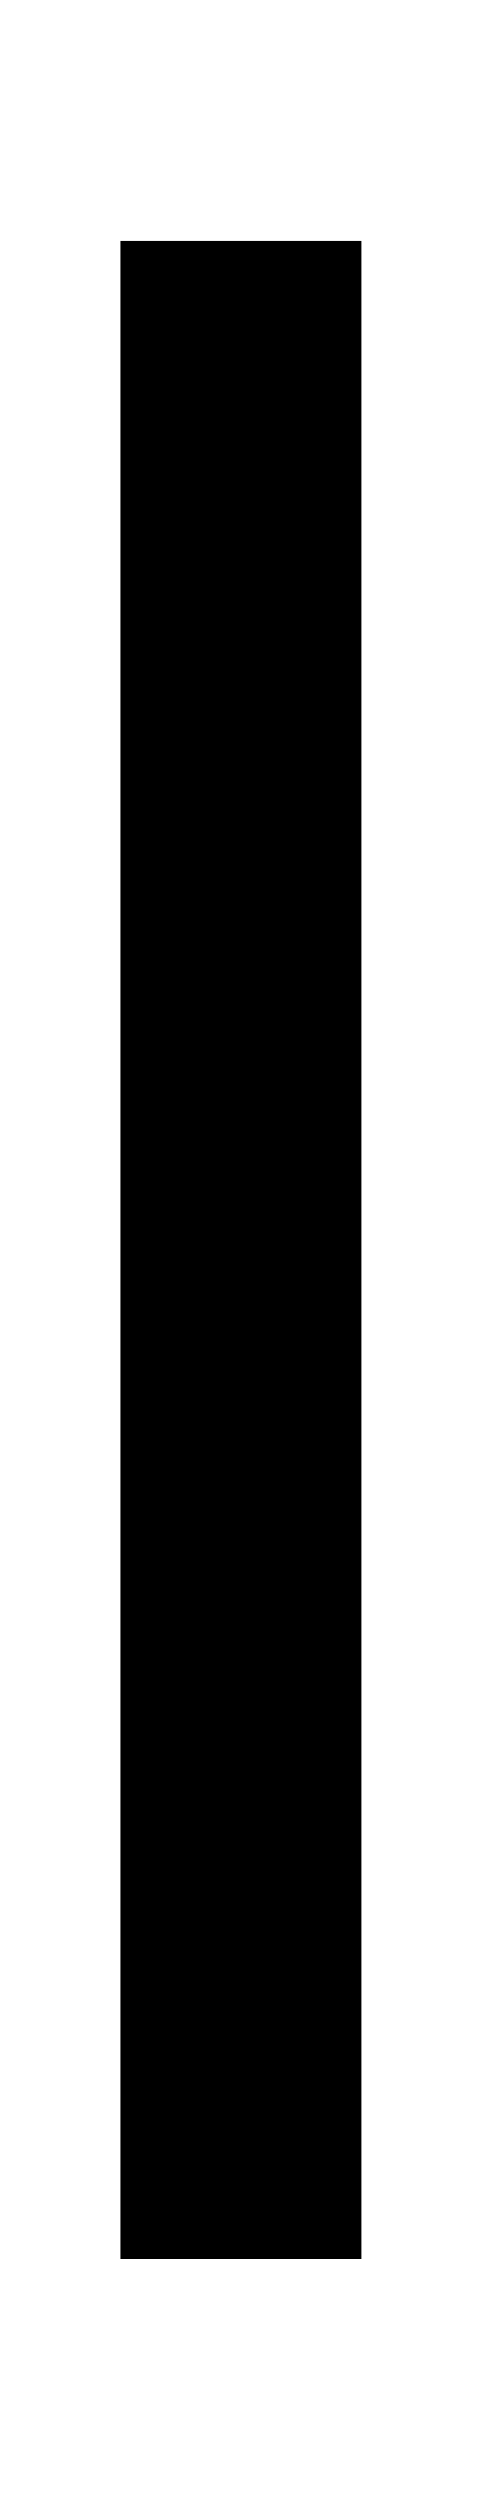
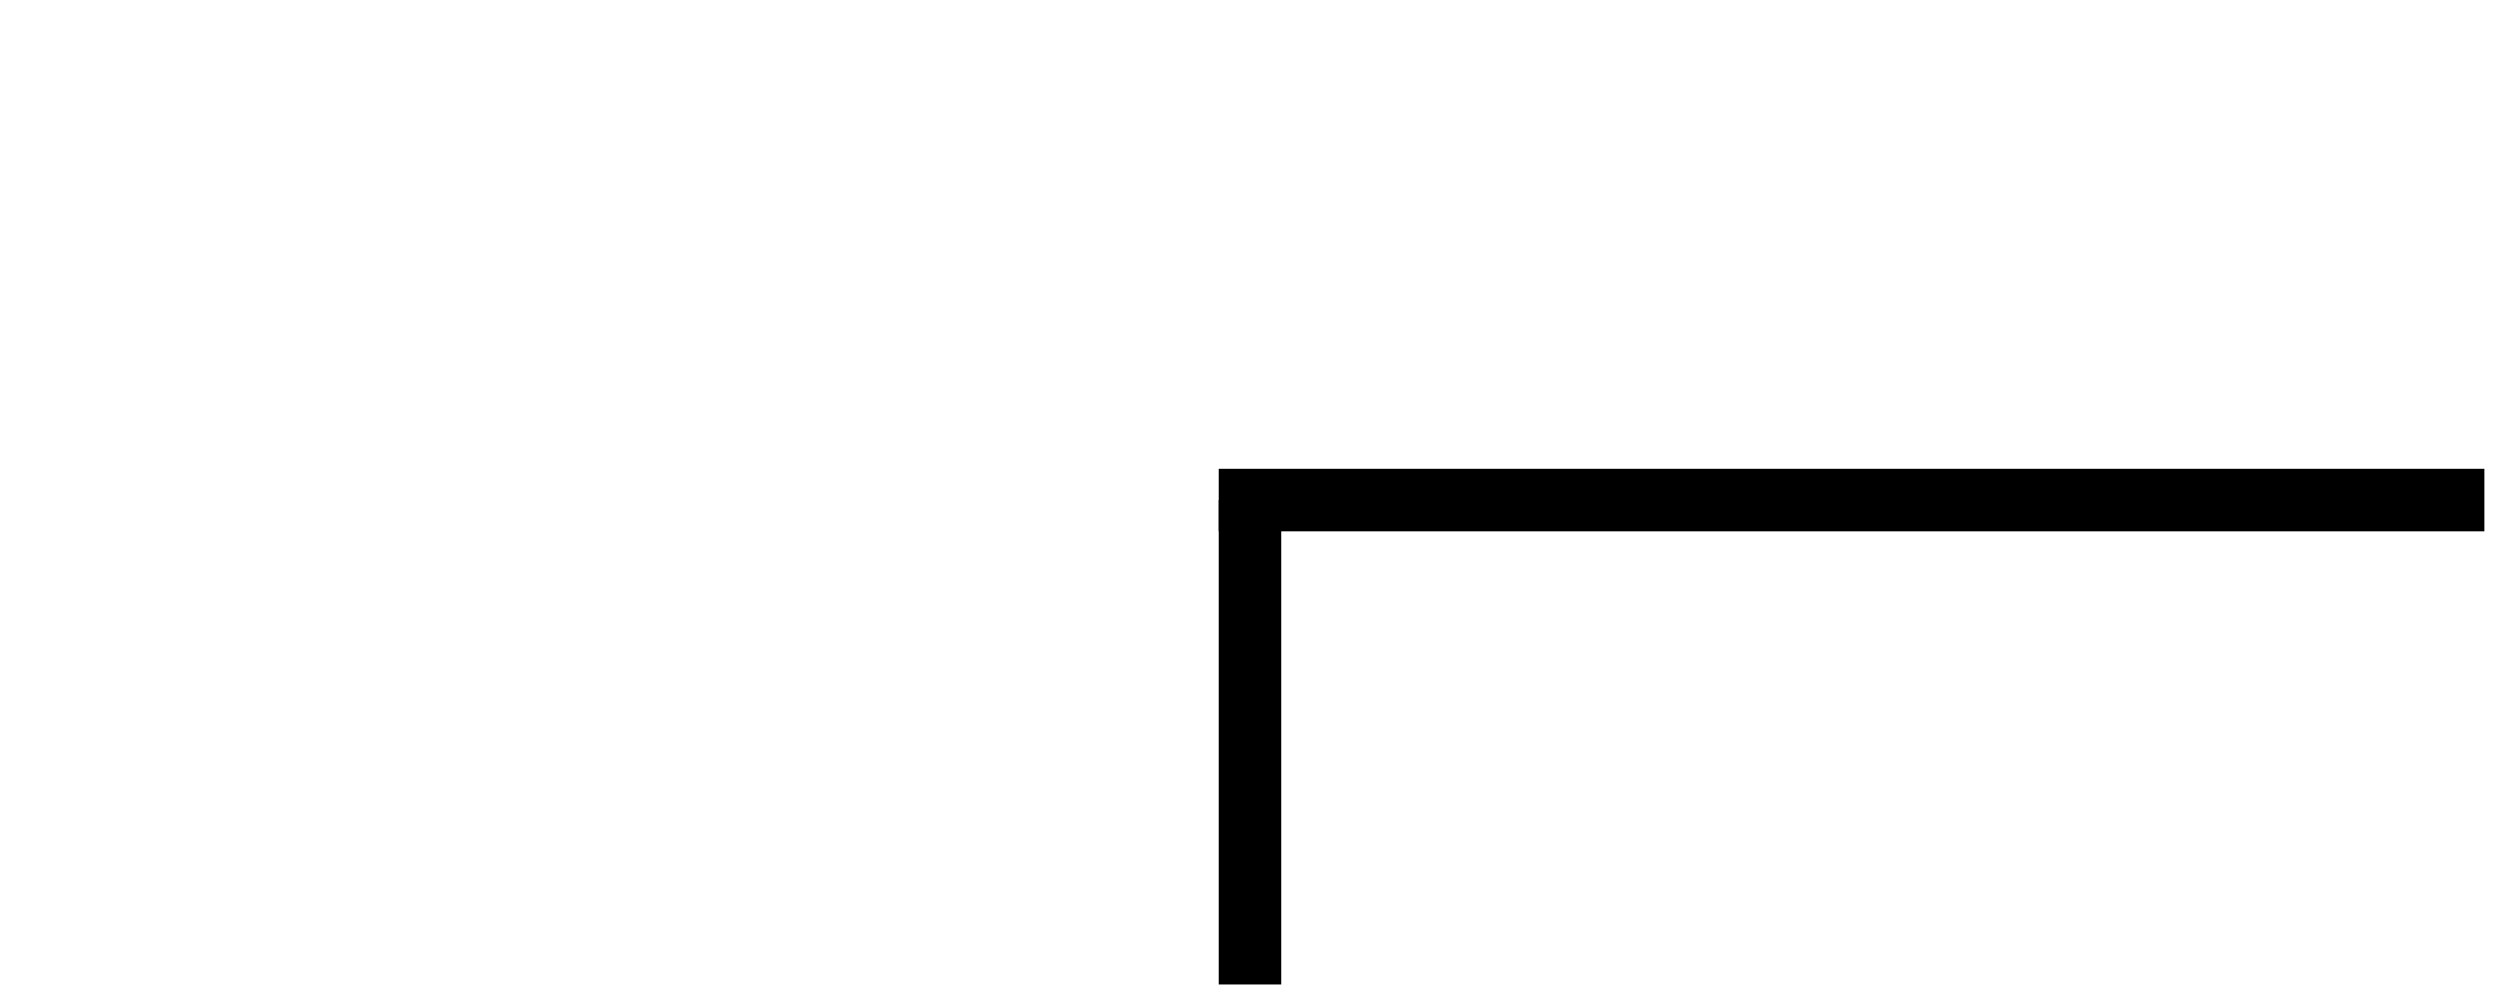
- <svg xmlns="http://www.w3.org/2000/svg" xmlns:ns1="http://schemas.microsoft.com/visio/2003/SVGExtensions/" width="0.315in" height="1.634in" viewBox="0 0 22.677 117.638" xml:space="preserve" color-interpolation-filters="sRGB" class="st2">
+ <svg xmlns="http://www.w3.org/2000/svg" xmlns:ns1="http://schemas.microsoft.com/visio/2003/SVGExtensions/" width="6.299in" height="2.52in" viewBox="0 0 453.543 181.417" xml:space="preserve" color-interpolation-filters="sRGB" class="st2">
  <ns1:documentProperties ns1:langID="1033" ns1:metric="true" ns1:viewMarkup="false" />
  <style type="text/css">
	
		.st1 {stroke:#000000;stroke-linecap:butt;stroke-width:11.339}
		.st2 {fill:none;fill-rule:evenodd;font-size:12;overflow:visible;stroke-linecap:square;stroke-miterlimit:3}
	
	</style>
  <g ns1:mID="0" ns1:index="1" ns1:groupContext="foregroundPage">
    <ns1:pageProperties ns1:drawingScale="1" ns1:pageScale="1" ns1:drawingUnits="0" ns1:shadowOffsetX="9" ns1:shadowOffsetY="-9" ns1:shadowType="1" />
-     <g id="shape3-1" ns1:mID="3" ns1:groupContext="shape" transform="translate(128.976,11.3386) rotate(90)">
-       <path d="M0 117.64 L94.96 117.64" class="st1" />
+     <g id="shape2-1" ns1:mID="2" ns1:groupContext="shape" transform="translate(450.709,272.126) rotate(180)">
+       <path d="M0 181.42 L229.61 181.42" class="st1" />
+     </g>
+     <g id="shape3-4" ns1:mID="3" ns1:groupContext="shape" transform="translate(408.189,90.7087) rotate(90)">
+       <path d="M0 181.42 L87.87 181.42" class="st1" />
    </g>
  </g>
</svg>
